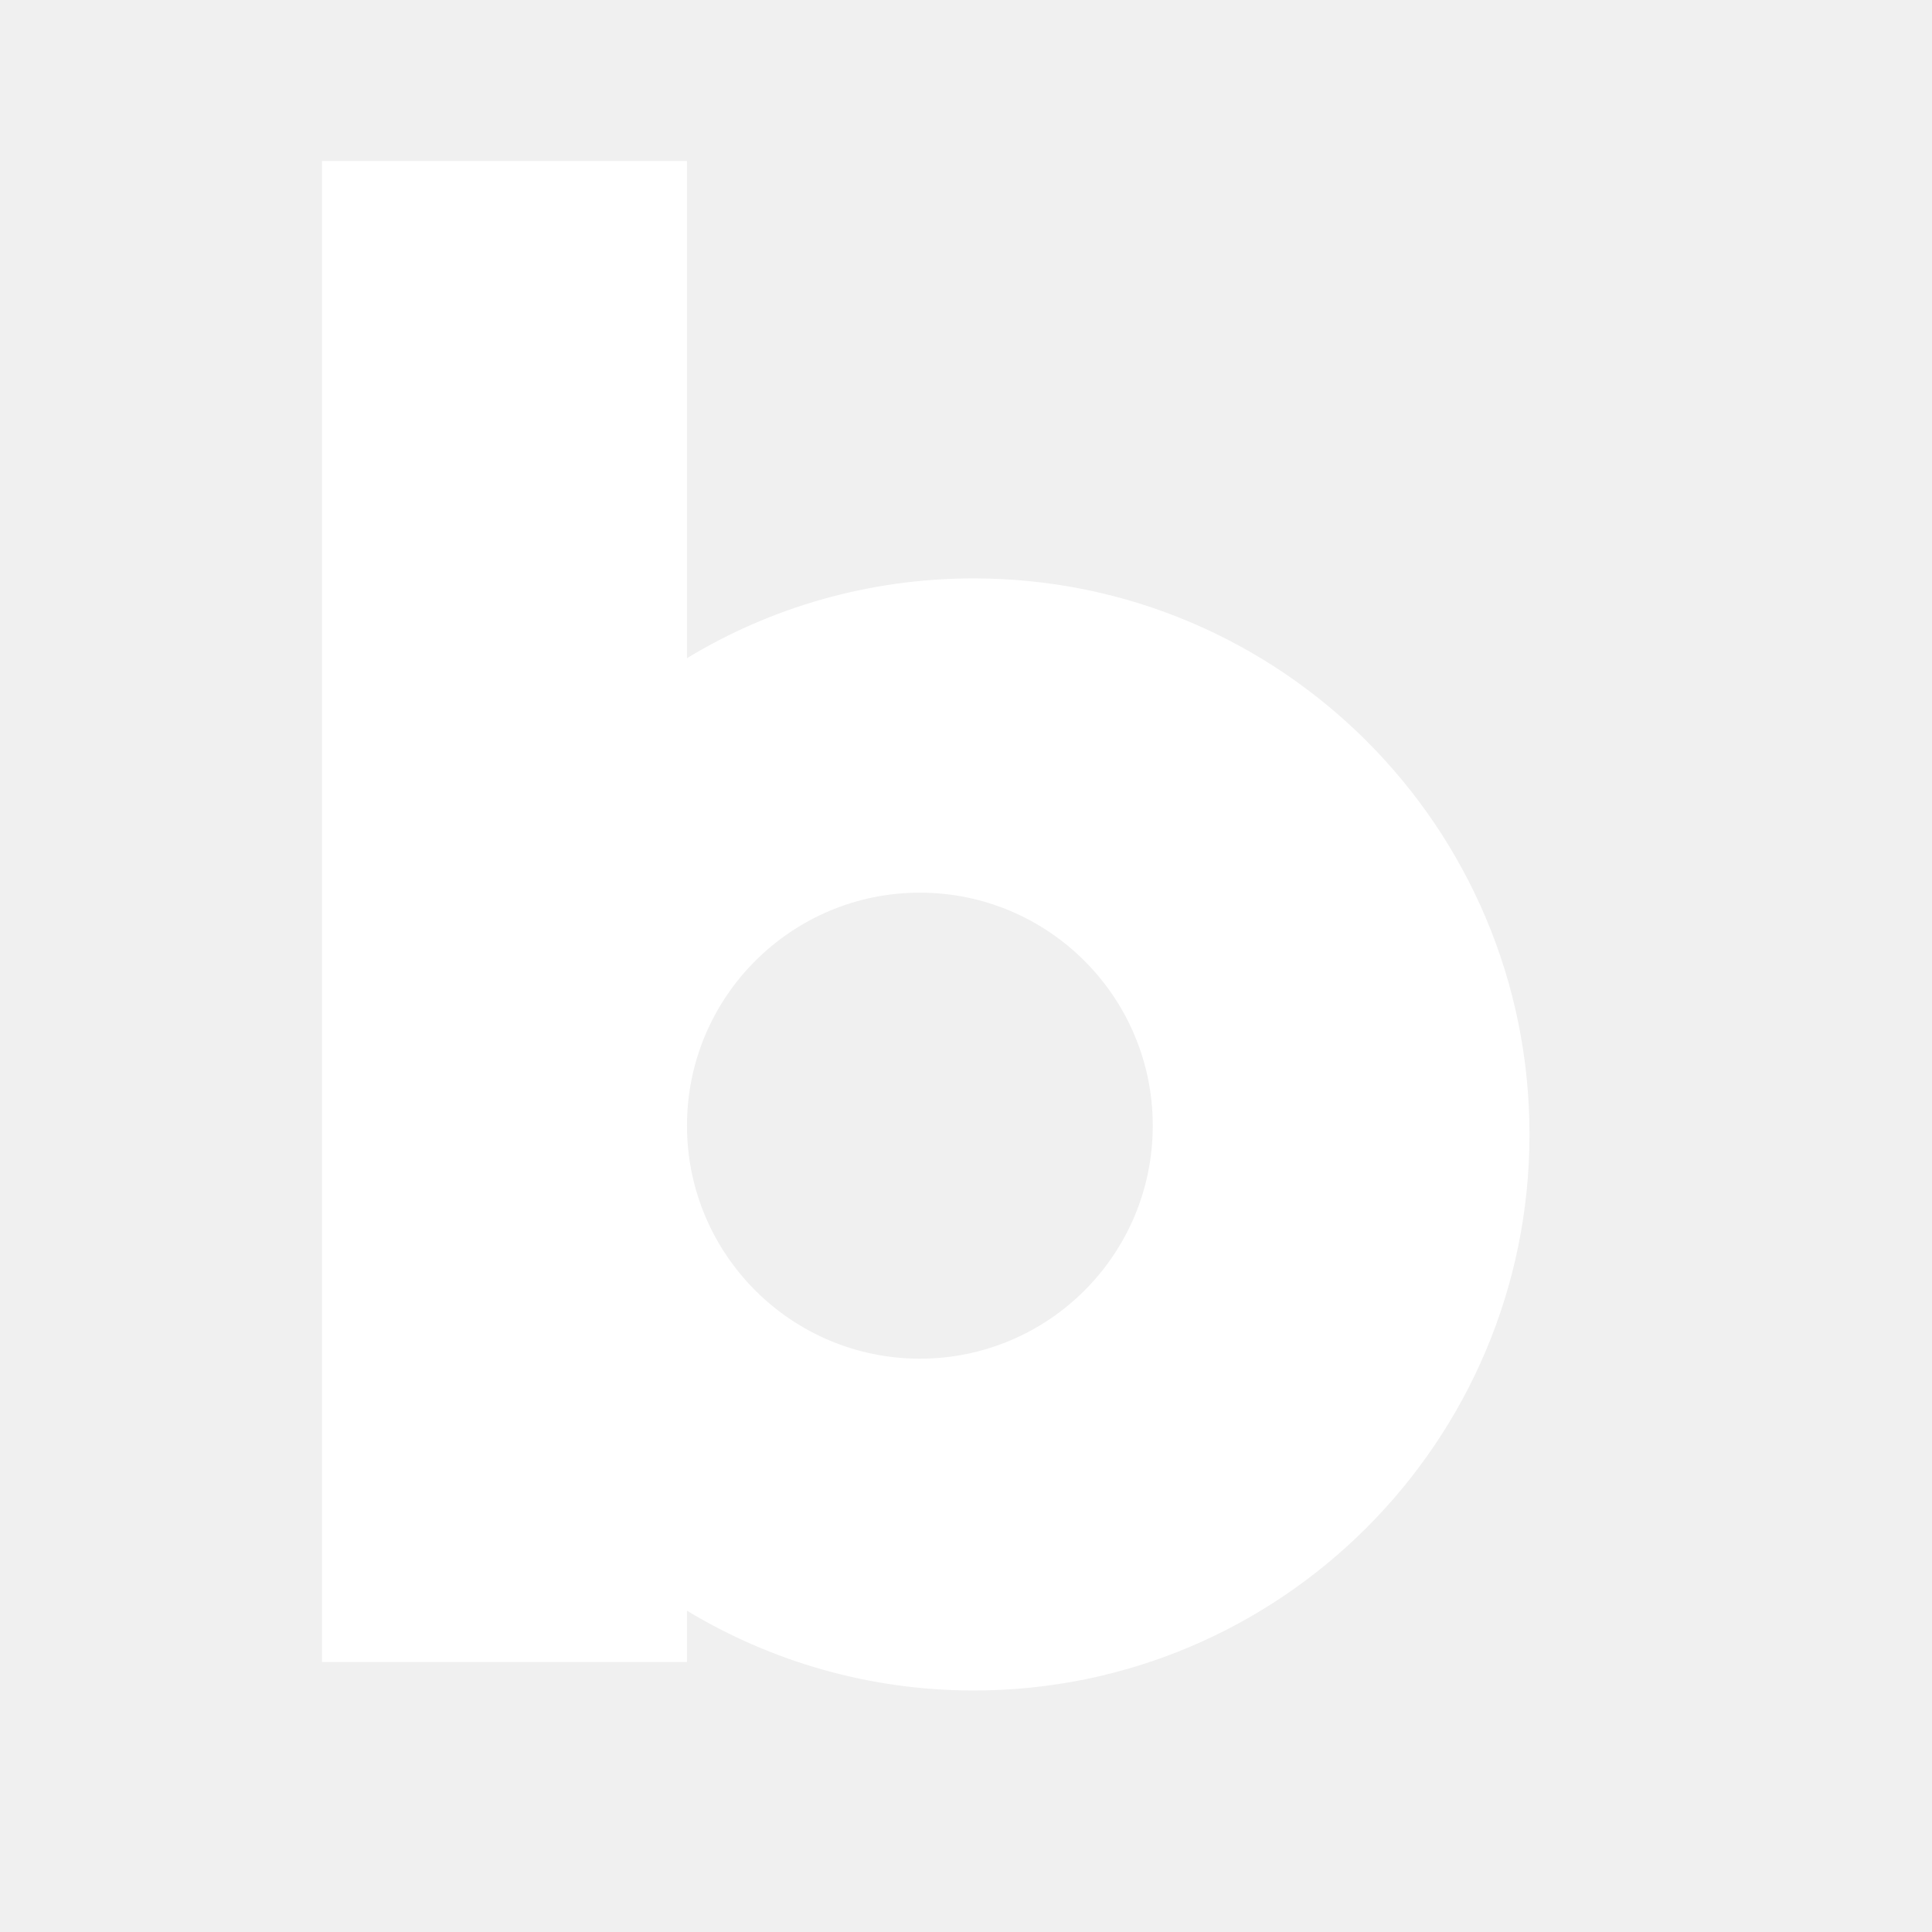
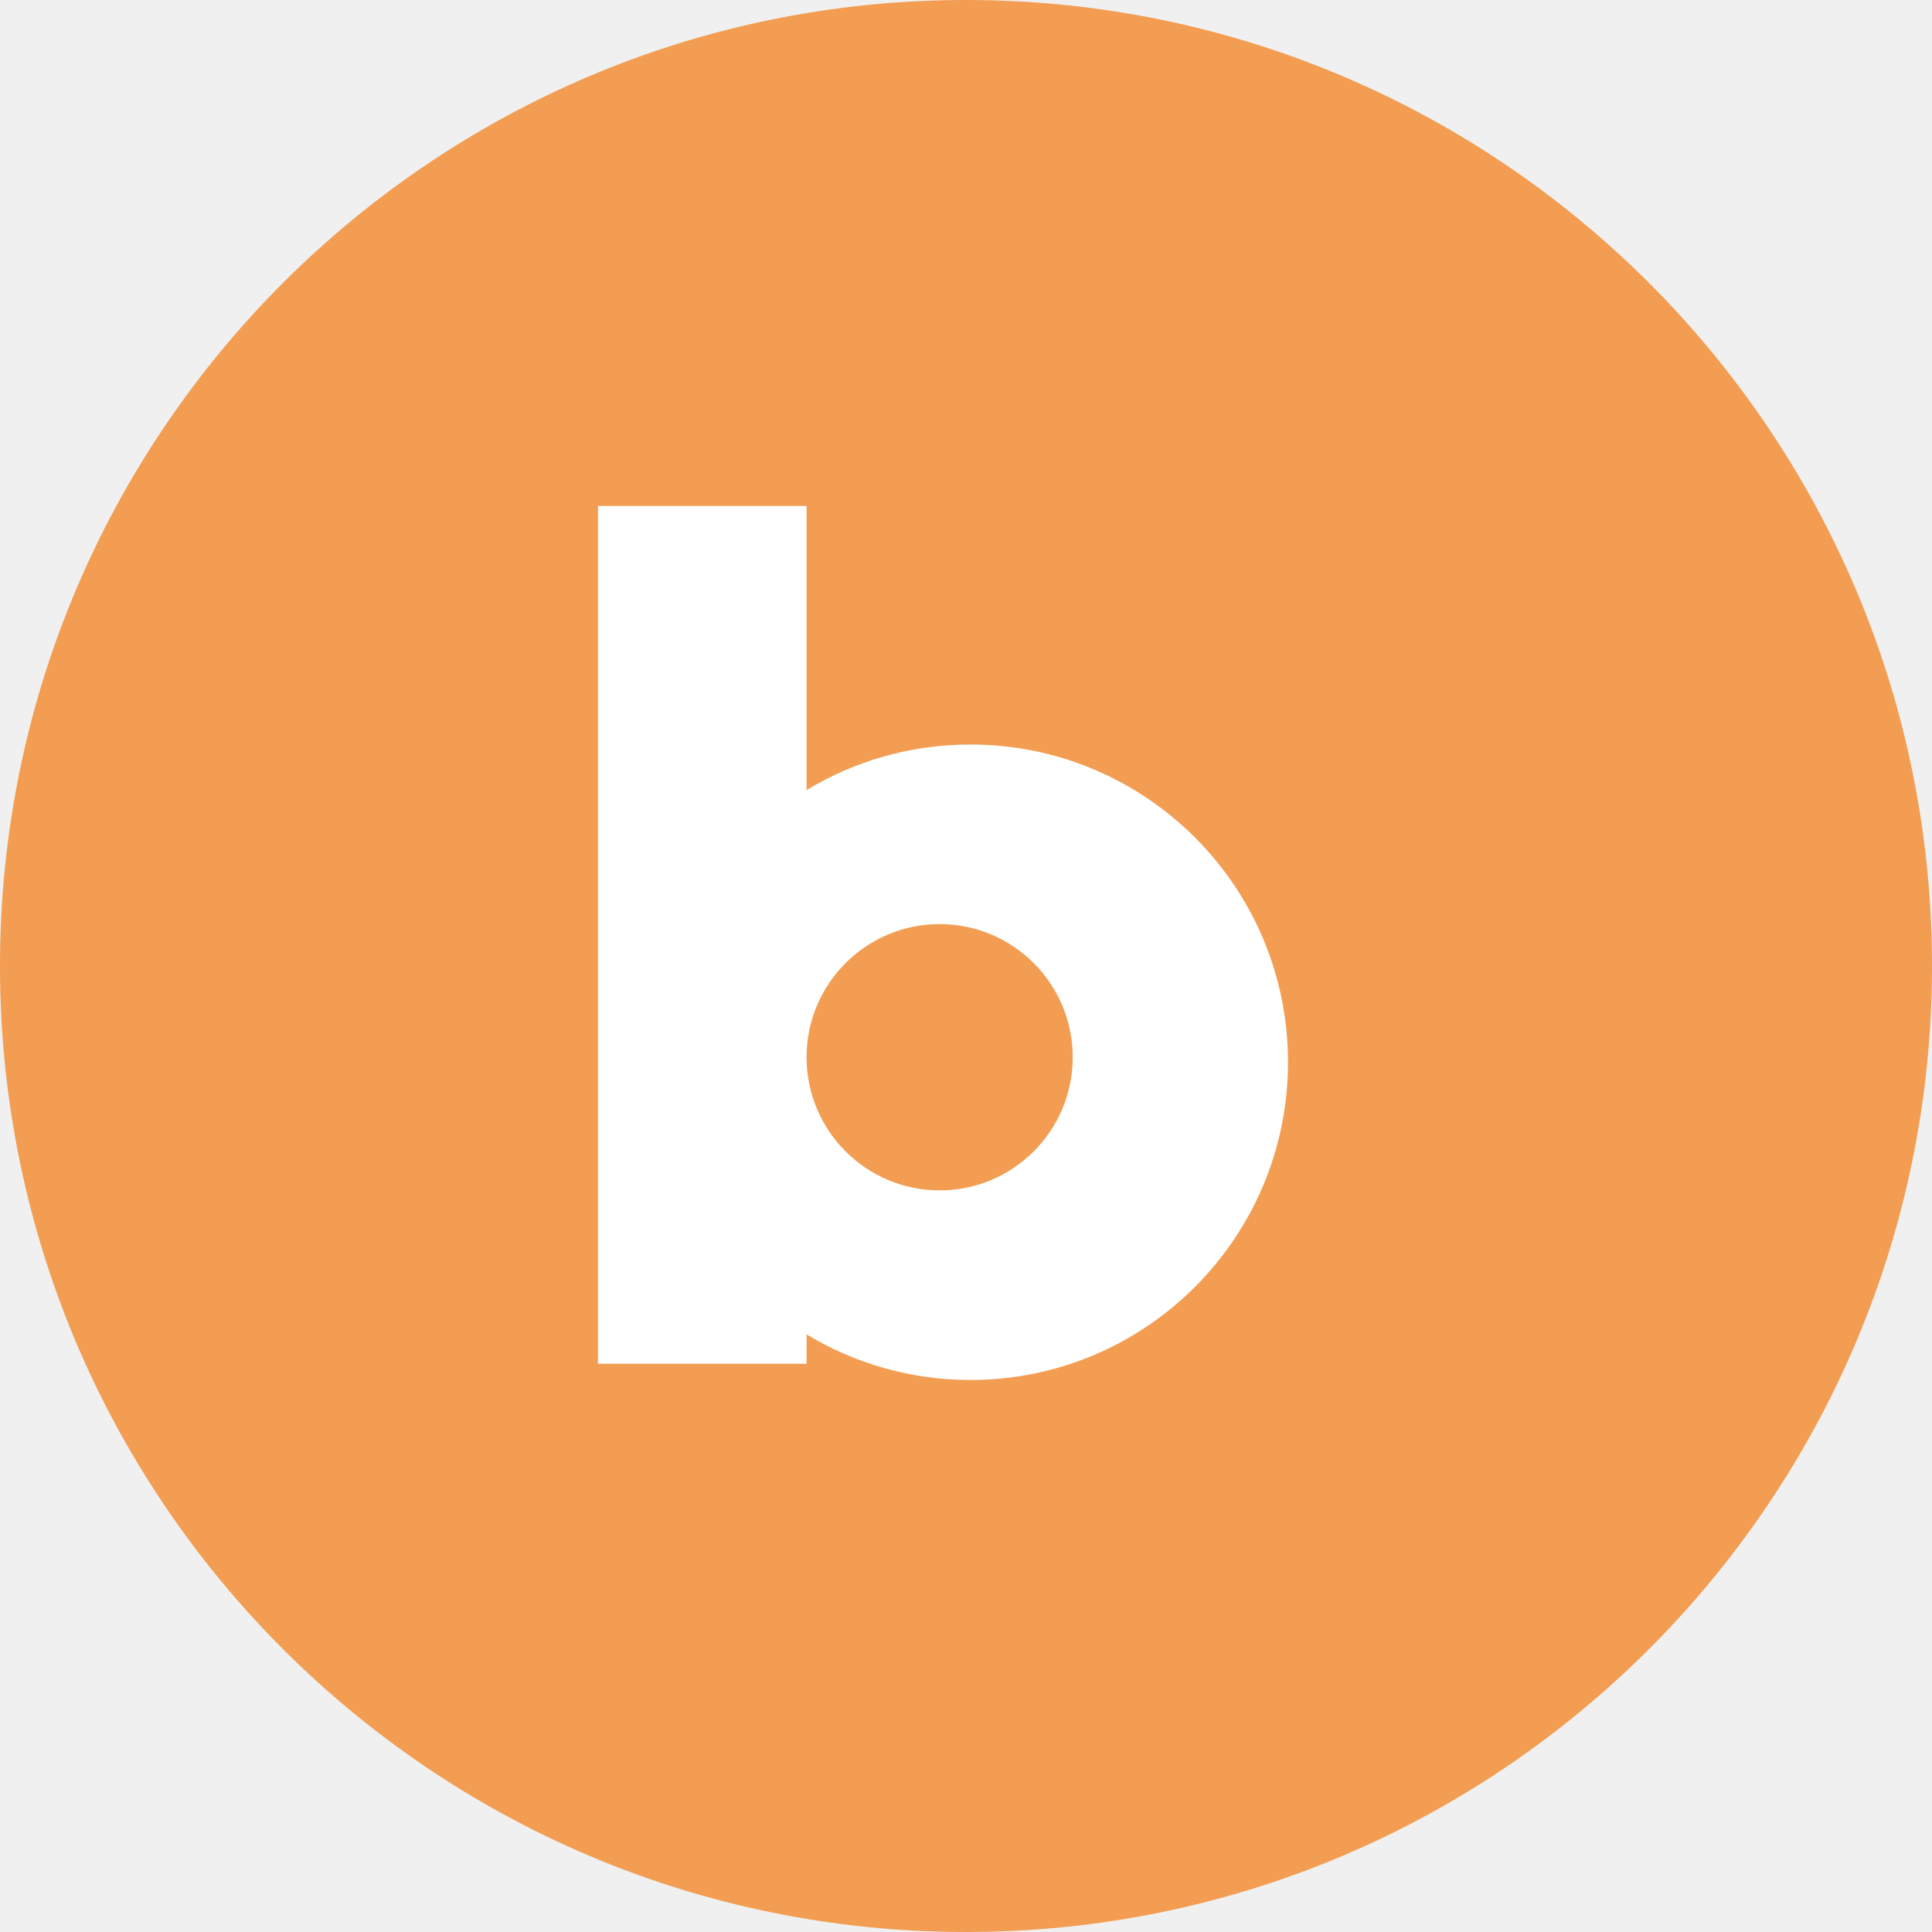
- <svg xmlns="http://www.w3.org/2000/svg" width="24" height="24" viewBox="0 0 24 24" fill="none">
-   <path d="M12.096 7.185C10.793 7.185 9.573 7.546 8.534 8.176V2H4V20.646H8.534V20.009C9.573 20.636 10.793 21 12.096 21C15.908 21 19 17.906 19 14.092C19 10.276 15.91 7.185 12.096 7.185ZM11.427 16.878C9.83 16.878 8.534 15.581 8.534 13.983C8.534 12.386 9.83 11.089 11.427 11.089C13.024 11.089 14.32 12.386 14.32 13.983C14.32 15.584 13.024 16.878 11.427 16.878Z" fill="white" />
+ <svg xmlns="http://www.w3.org/2000/svg" width="42" height="42" viewBox="0 0 42 42" fill="none">
+   <circle cx="21" cy="21" r="21" fill="#F29D52" />
+   <path d="M21.096 16.185C19.793 16.185 18.573 16.546 17.534 17.176V11H13V29.646H17.534V29.009C18.573 29.636 19.793 30 21.096 30C24.908 30 28 26.906 28 23.092C28 19.276 24.91 16.185 21.096 16.185ZM20.427 25.878C18.83 25.878 17.534 24.581 17.534 22.983C17.534 21.386 18.83 20.089 20.427 20.089C22.024 20.089 23.32 21.386 23.32 22.983C23.32 24.584 22.024 25.878 20.427 25.878Z" fill="white" />
</svg>
